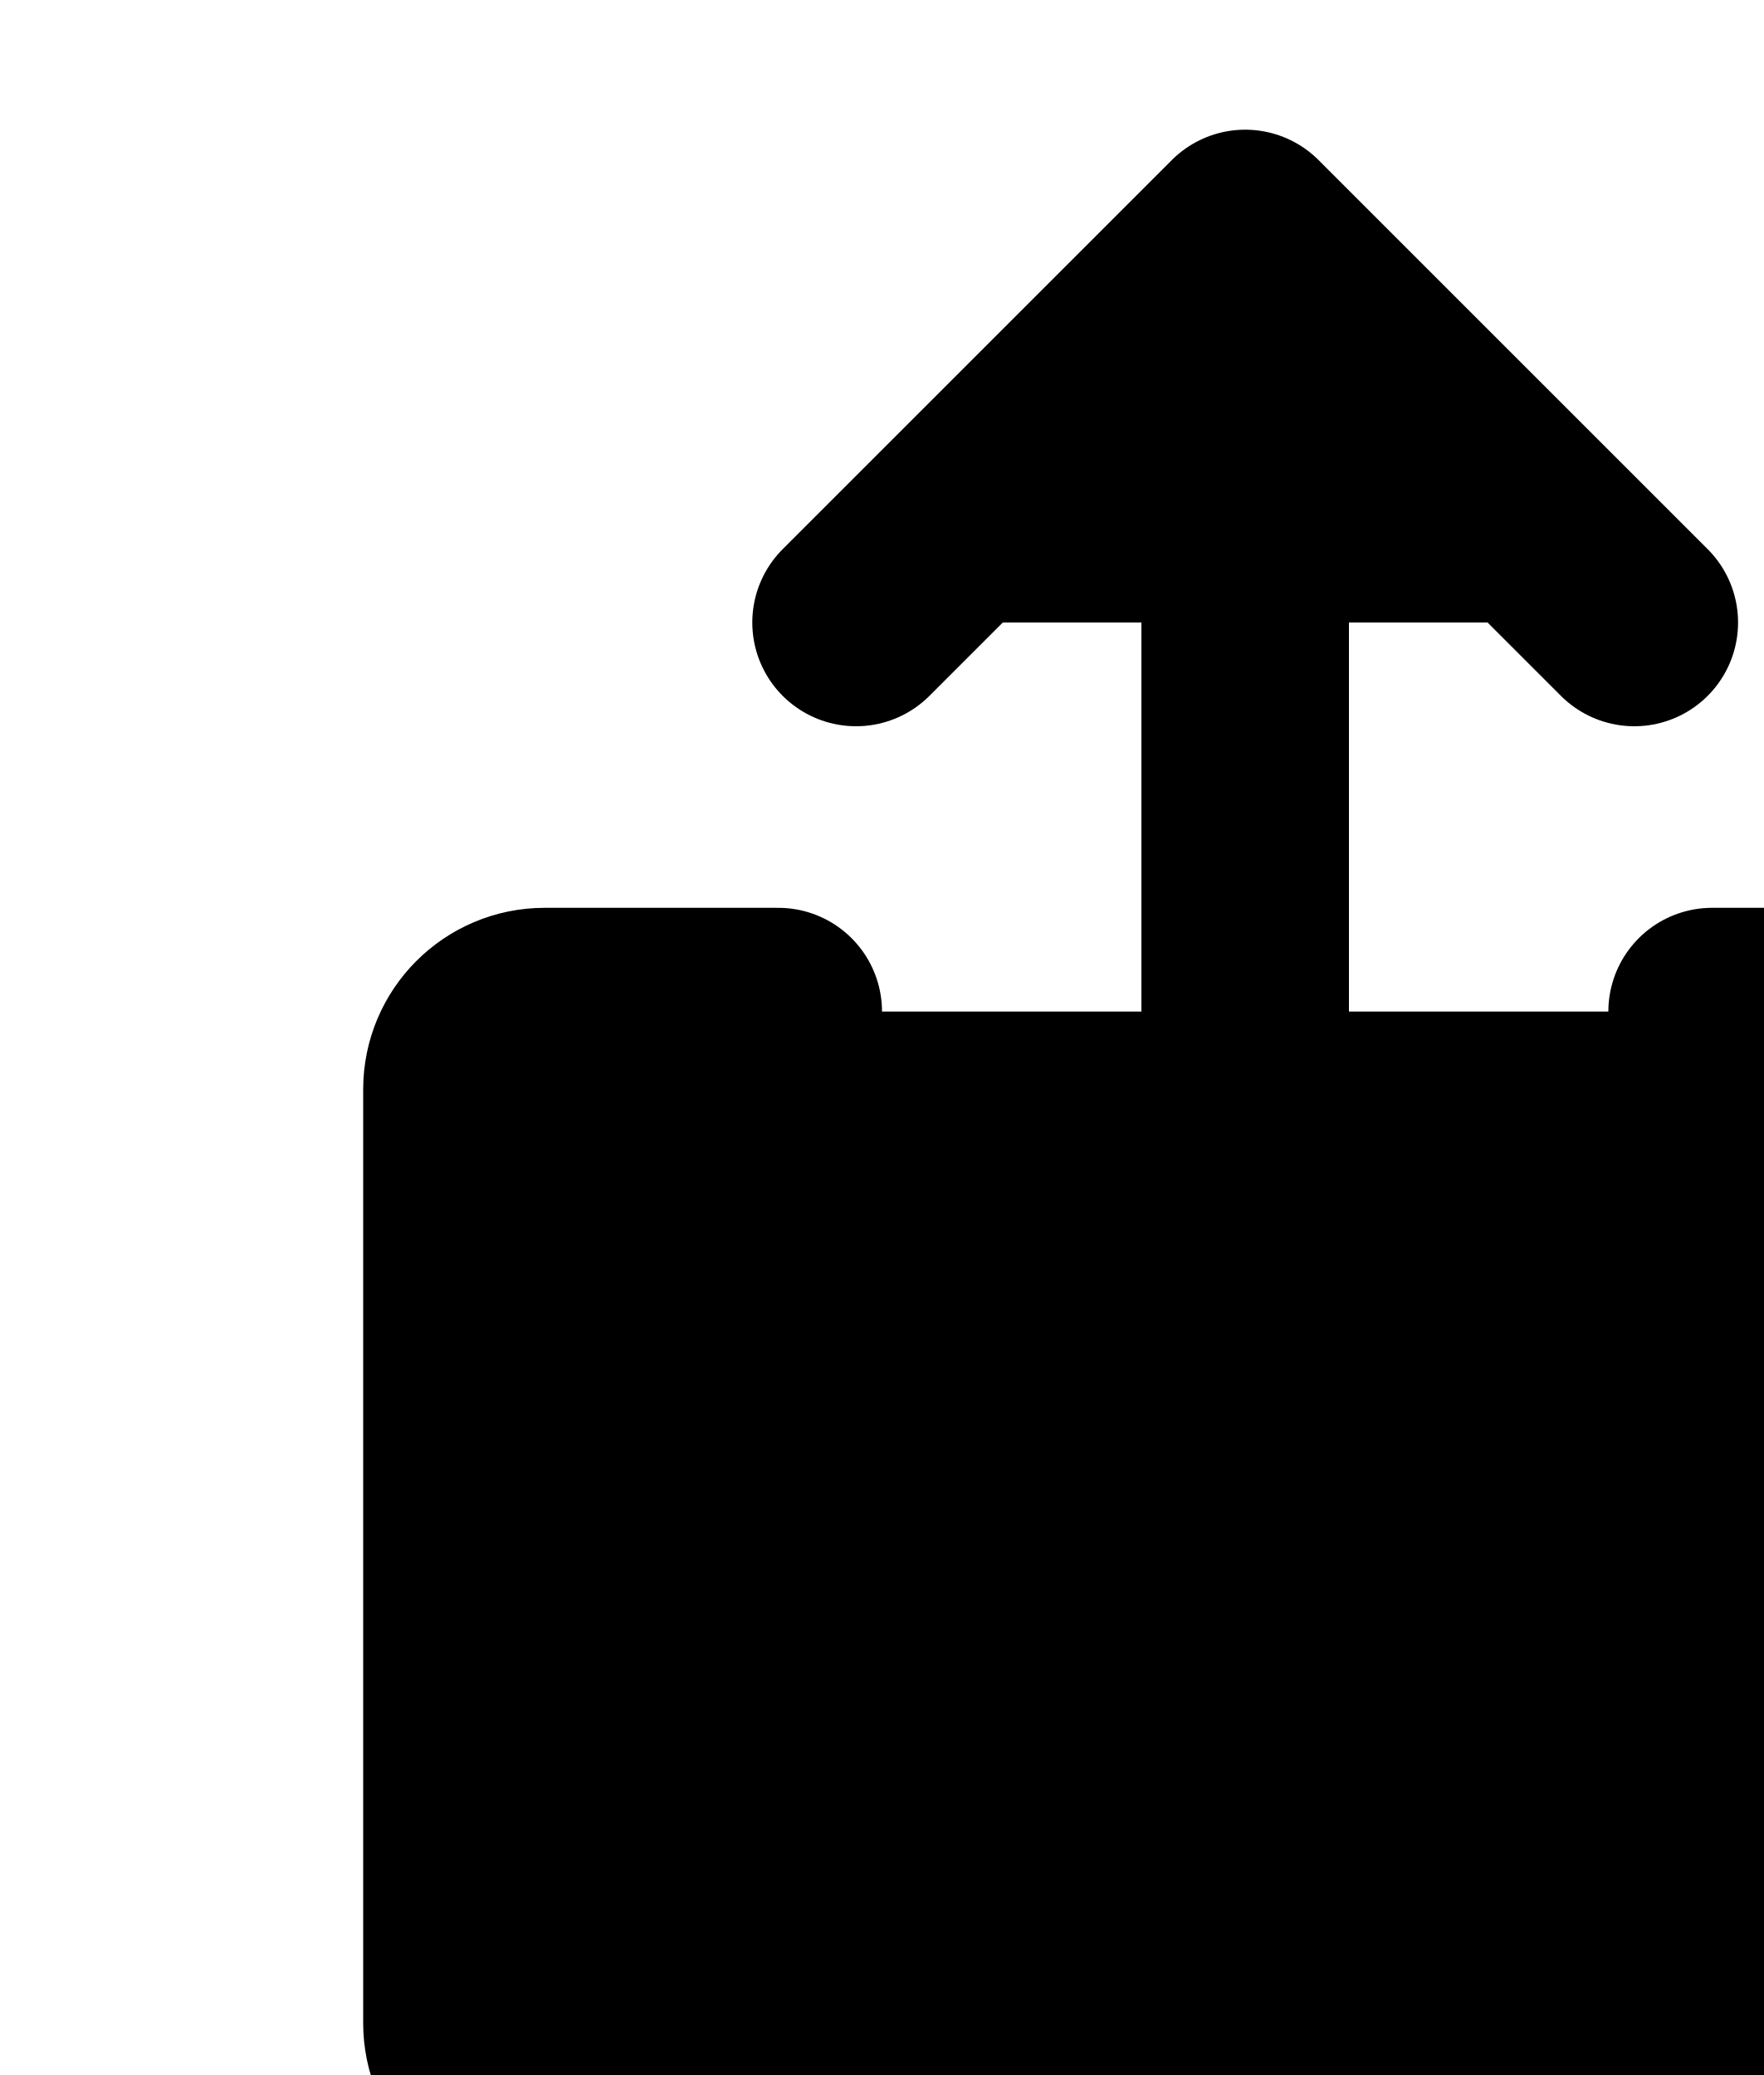
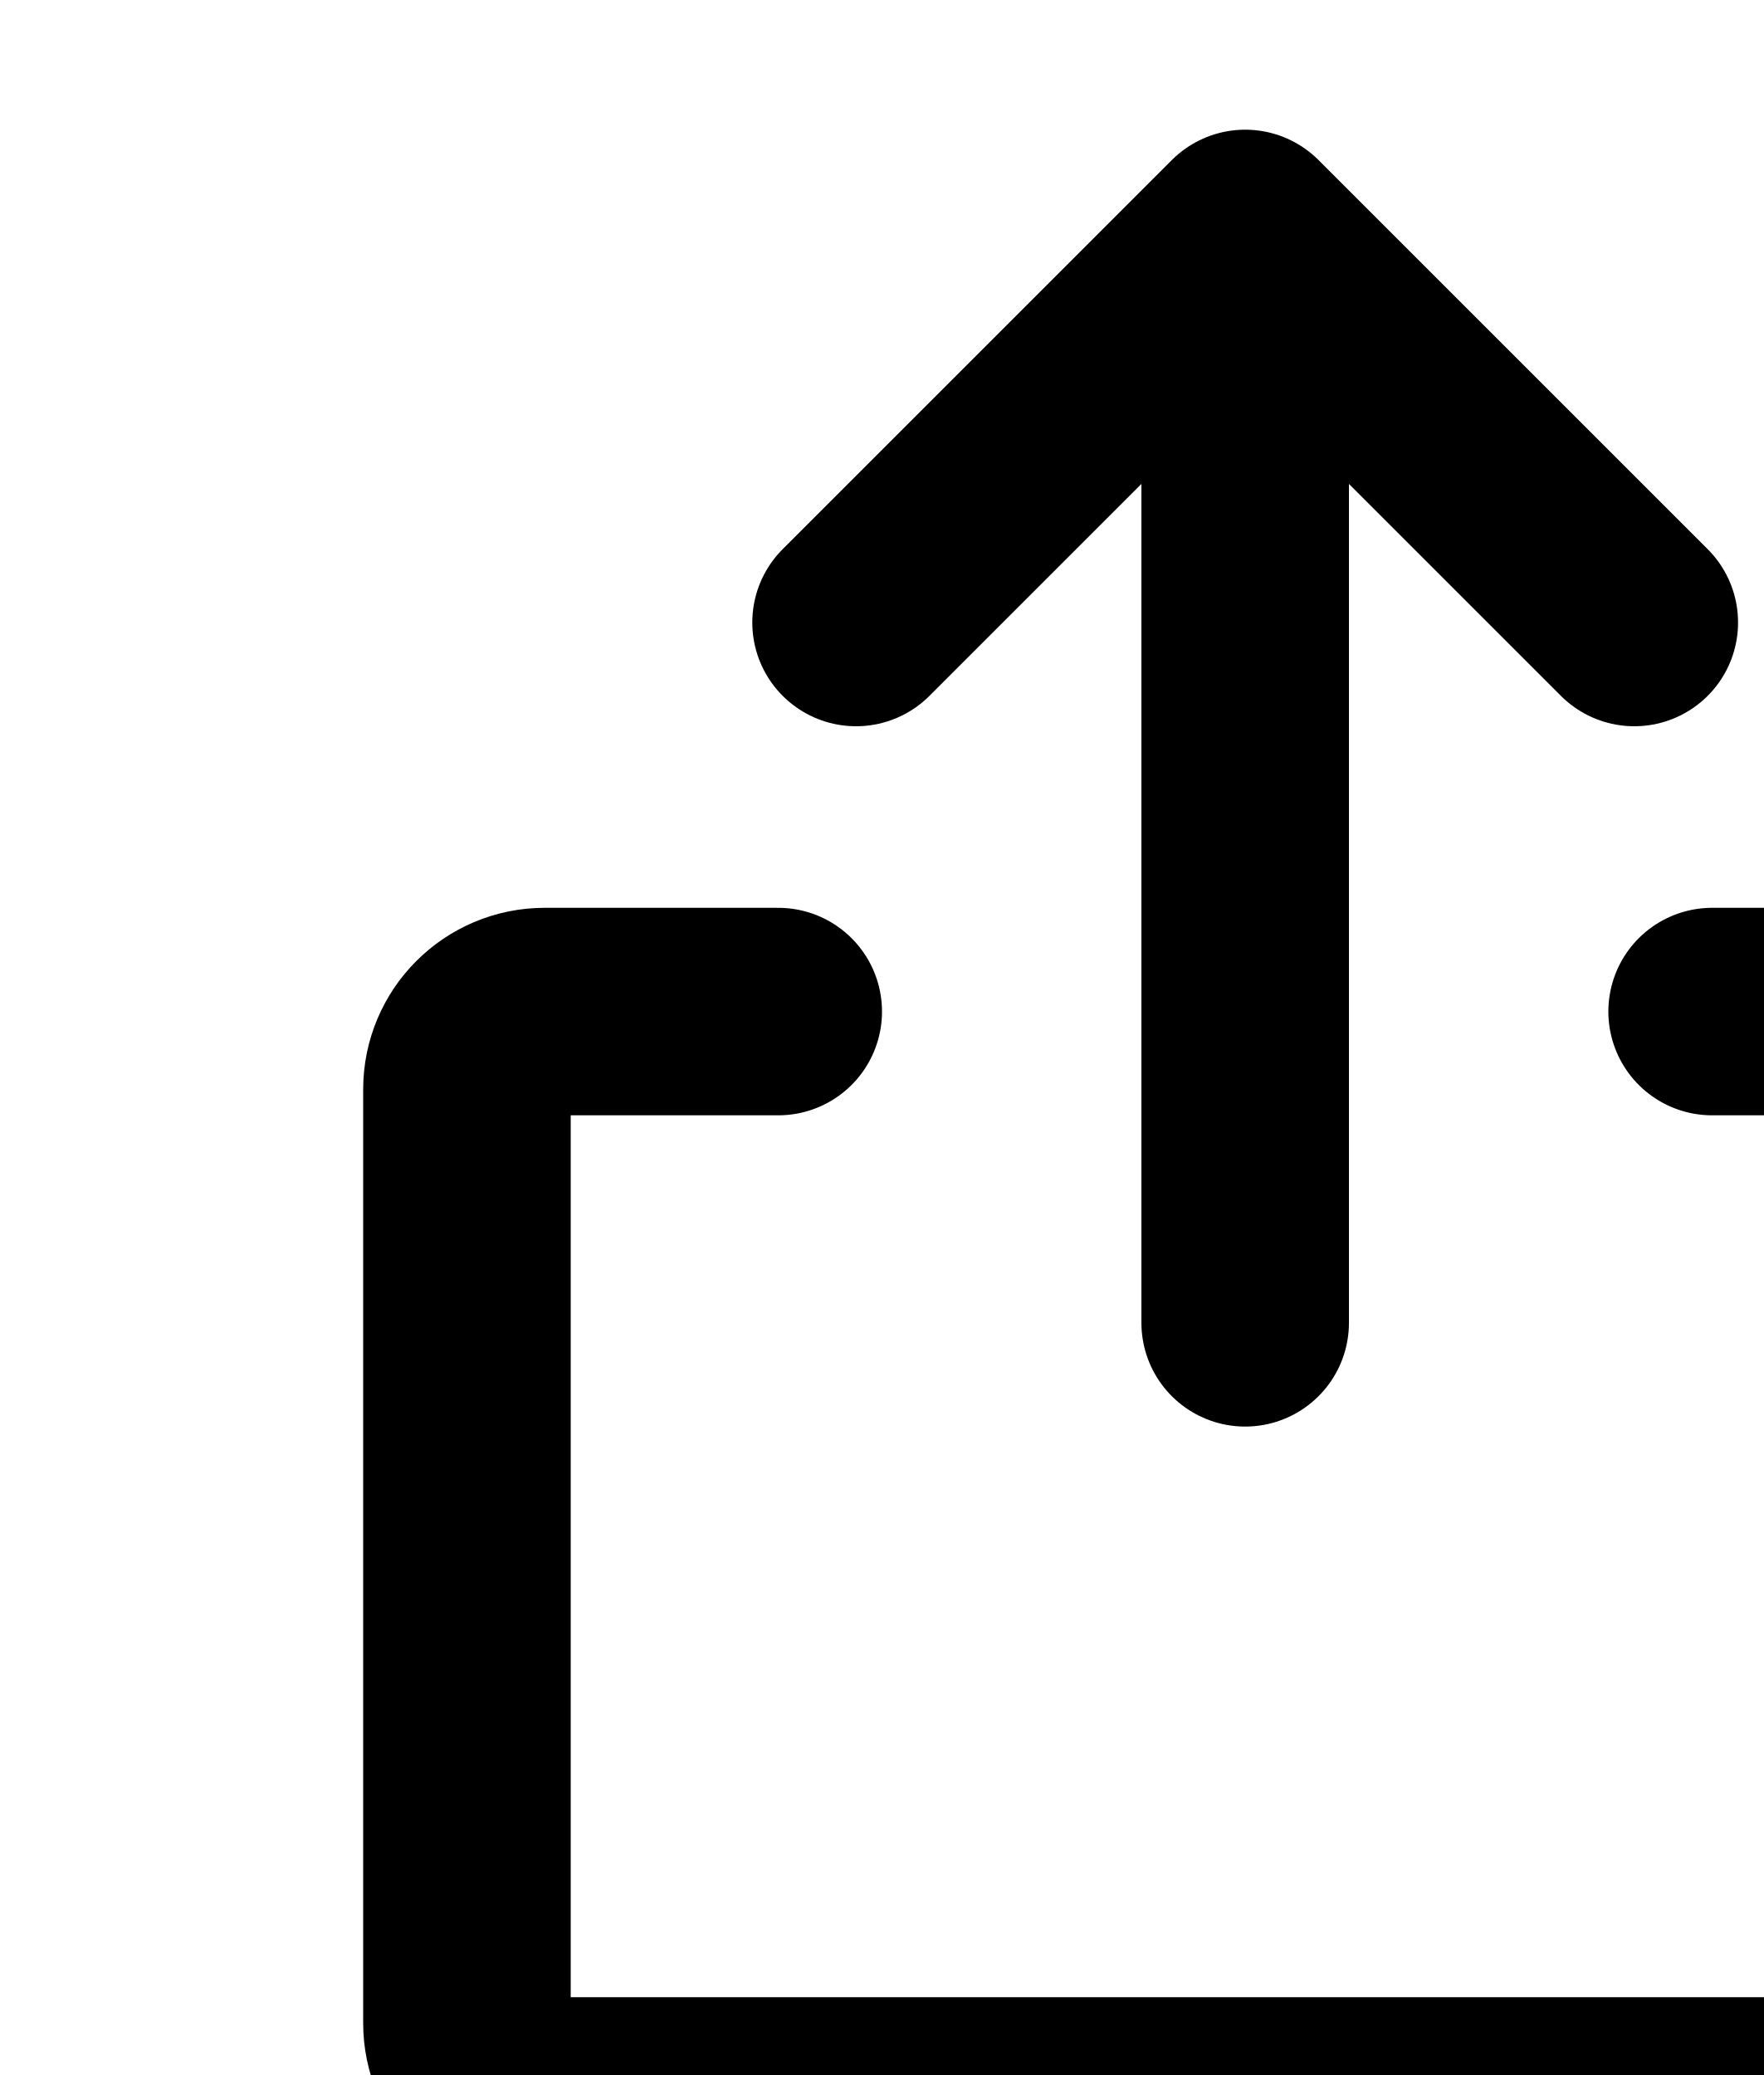
- <svg xmlns="http://www.w3.org/2000/svg">
+ <svg xmlns="http://www.w3.org/2000/svg" fill="none" stroke="currentColor">
  <g stroke-linecap="round" stroke-linejoin="round" stroke-width="2" clip-path="url(#a)">
-     <path stroke="currentColor" d="M16.5 9.75h2.25a.75.75 0 0 1 .75.75v9a.75.75 0 0 1-.75.75H5.25a.75.75 0 0 1-.75-.75v-9a.75.75 0 0 1 .75-.75H7.5M8.25 6 12 2.25 15.75 6M12 2.25v10.5" />
+     <path d="M16.5 9.75h2.25a.75.75 0 0 1 .75.75v9a.75.75 0 0 1-.75.75H5.25a.75.75 0 0 1-.75-.75v-9a.75.75 0 0 1 .75-.75H7.5M8.25 6 12 2.25 15.75 6M12 2.25v10.5" />
  </g>
  <defs>
    <clipPath id="a">
-       <path stroke="currentColor" d="M0 0h24v24H0z" />
+       <path d="M0 0h24v24H0z" />
    </clipPath>
  </defs>
</svg>
